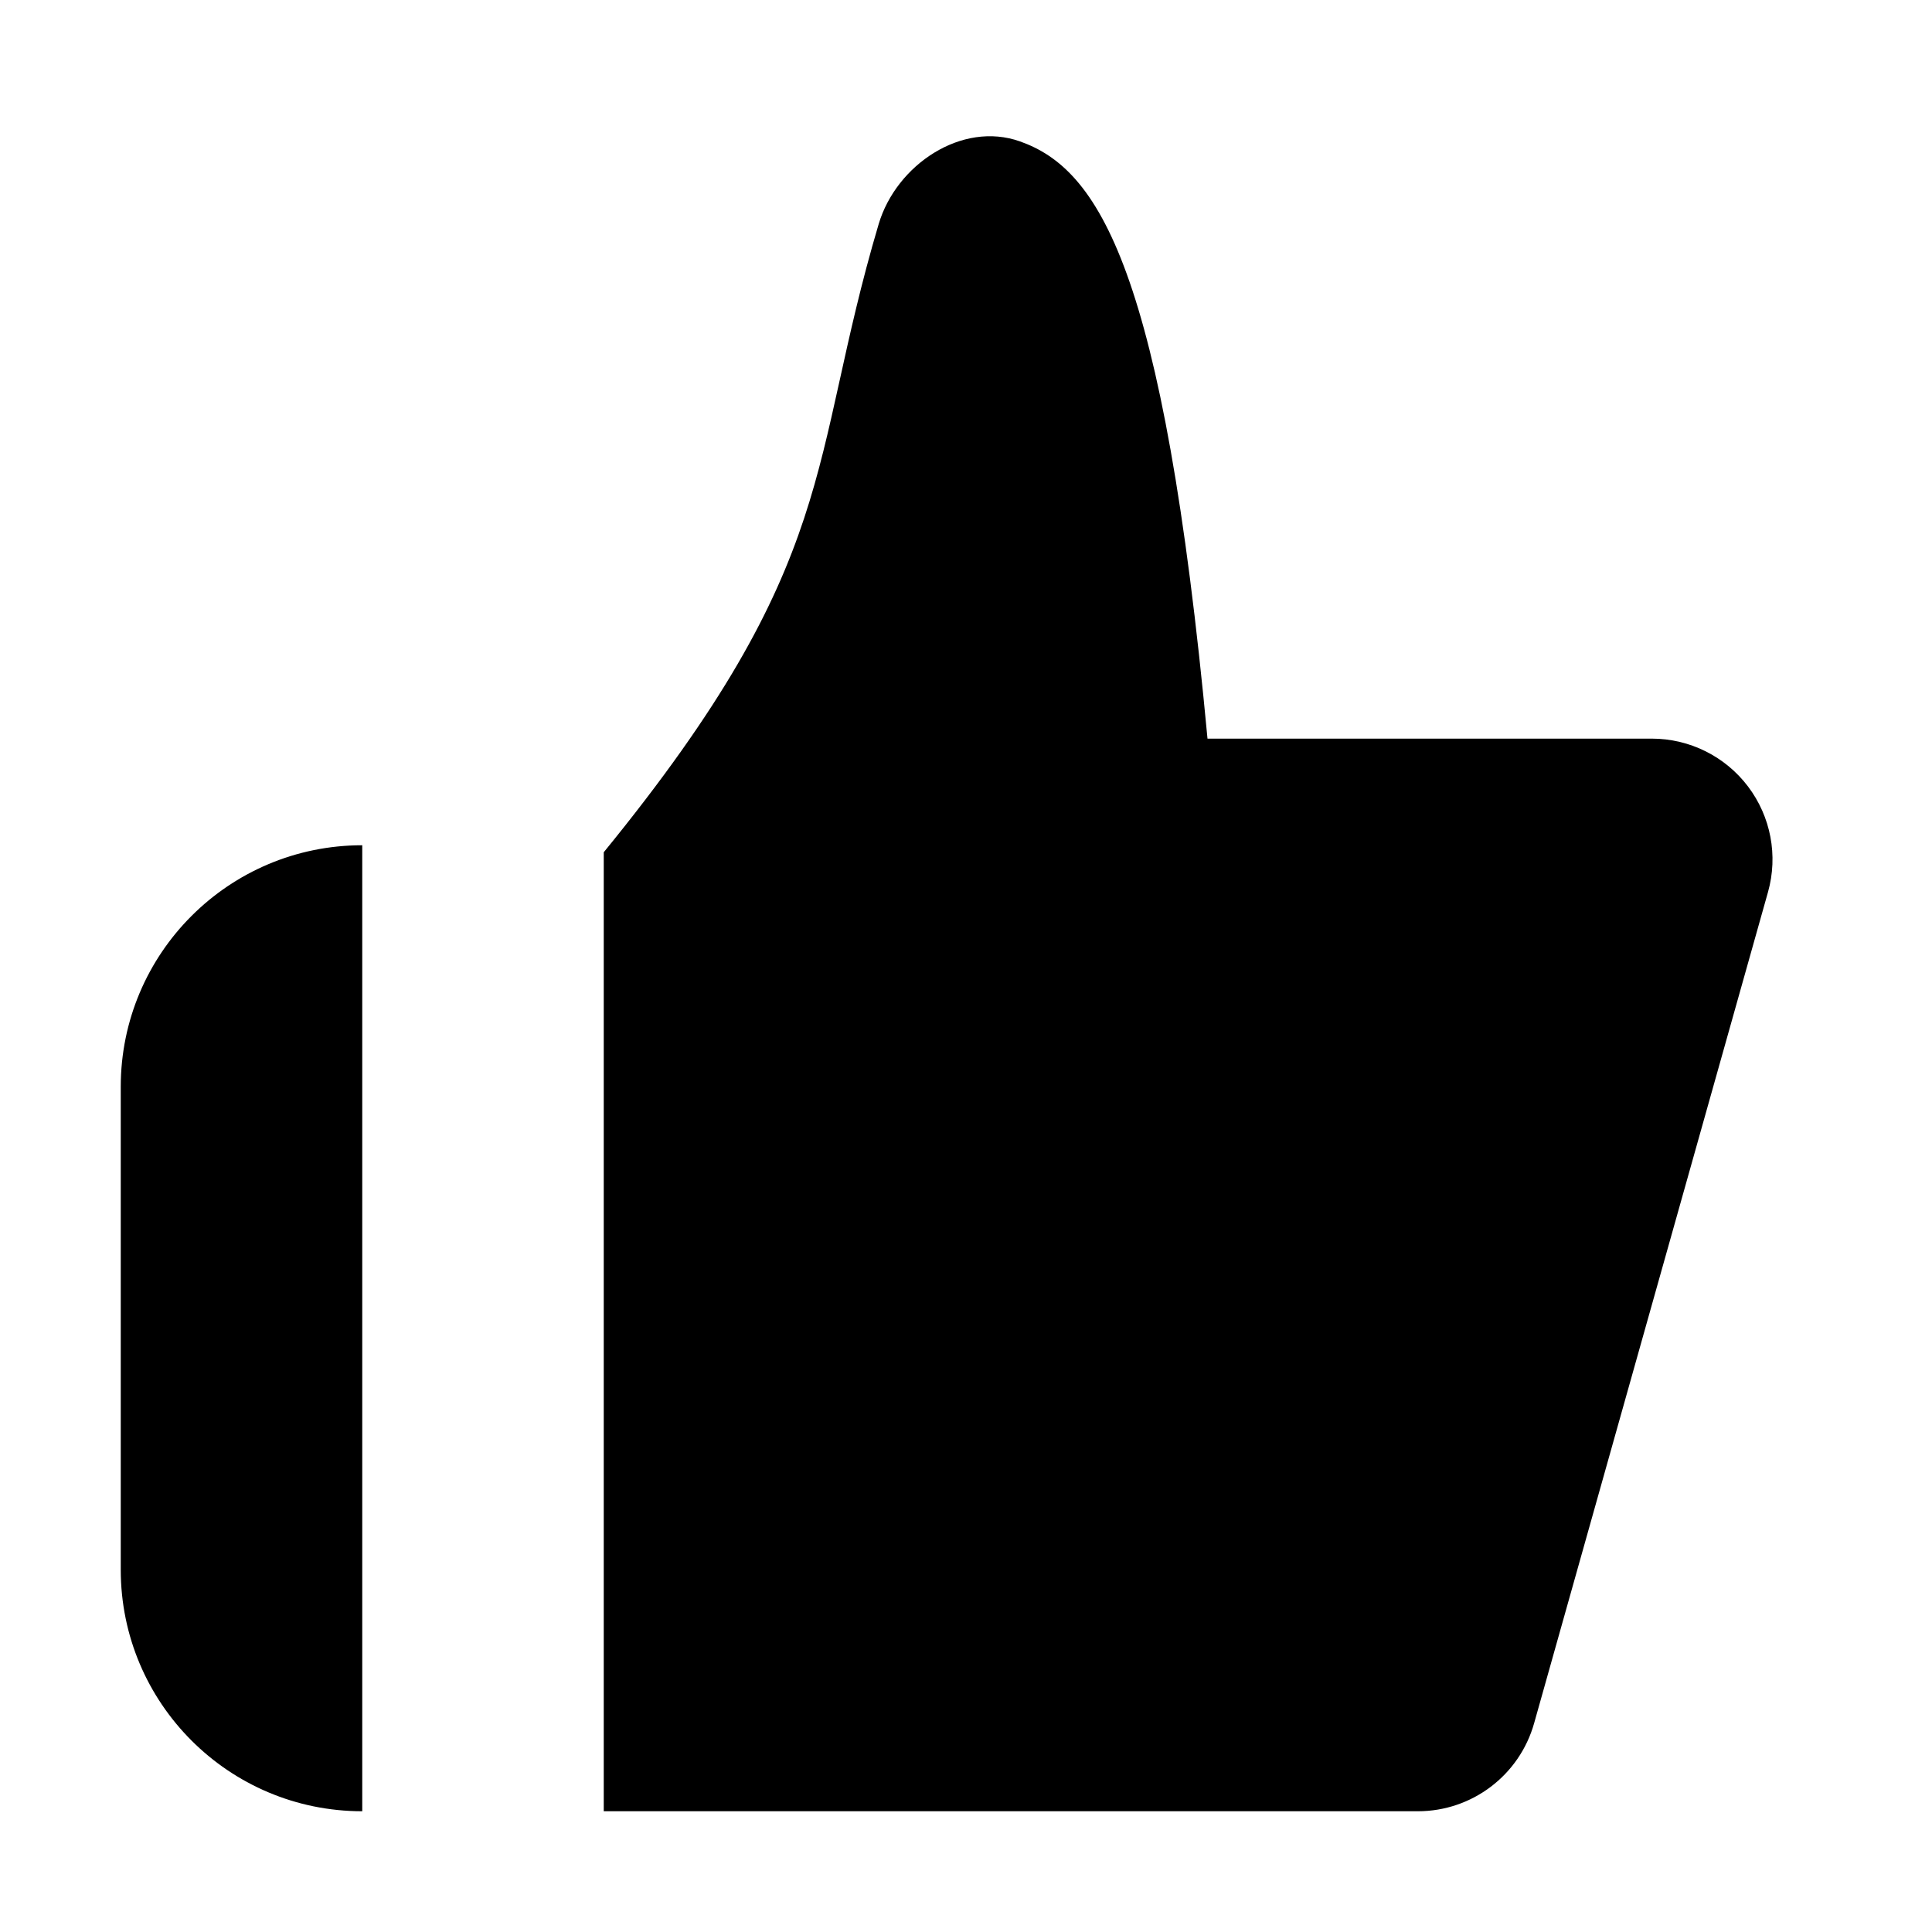
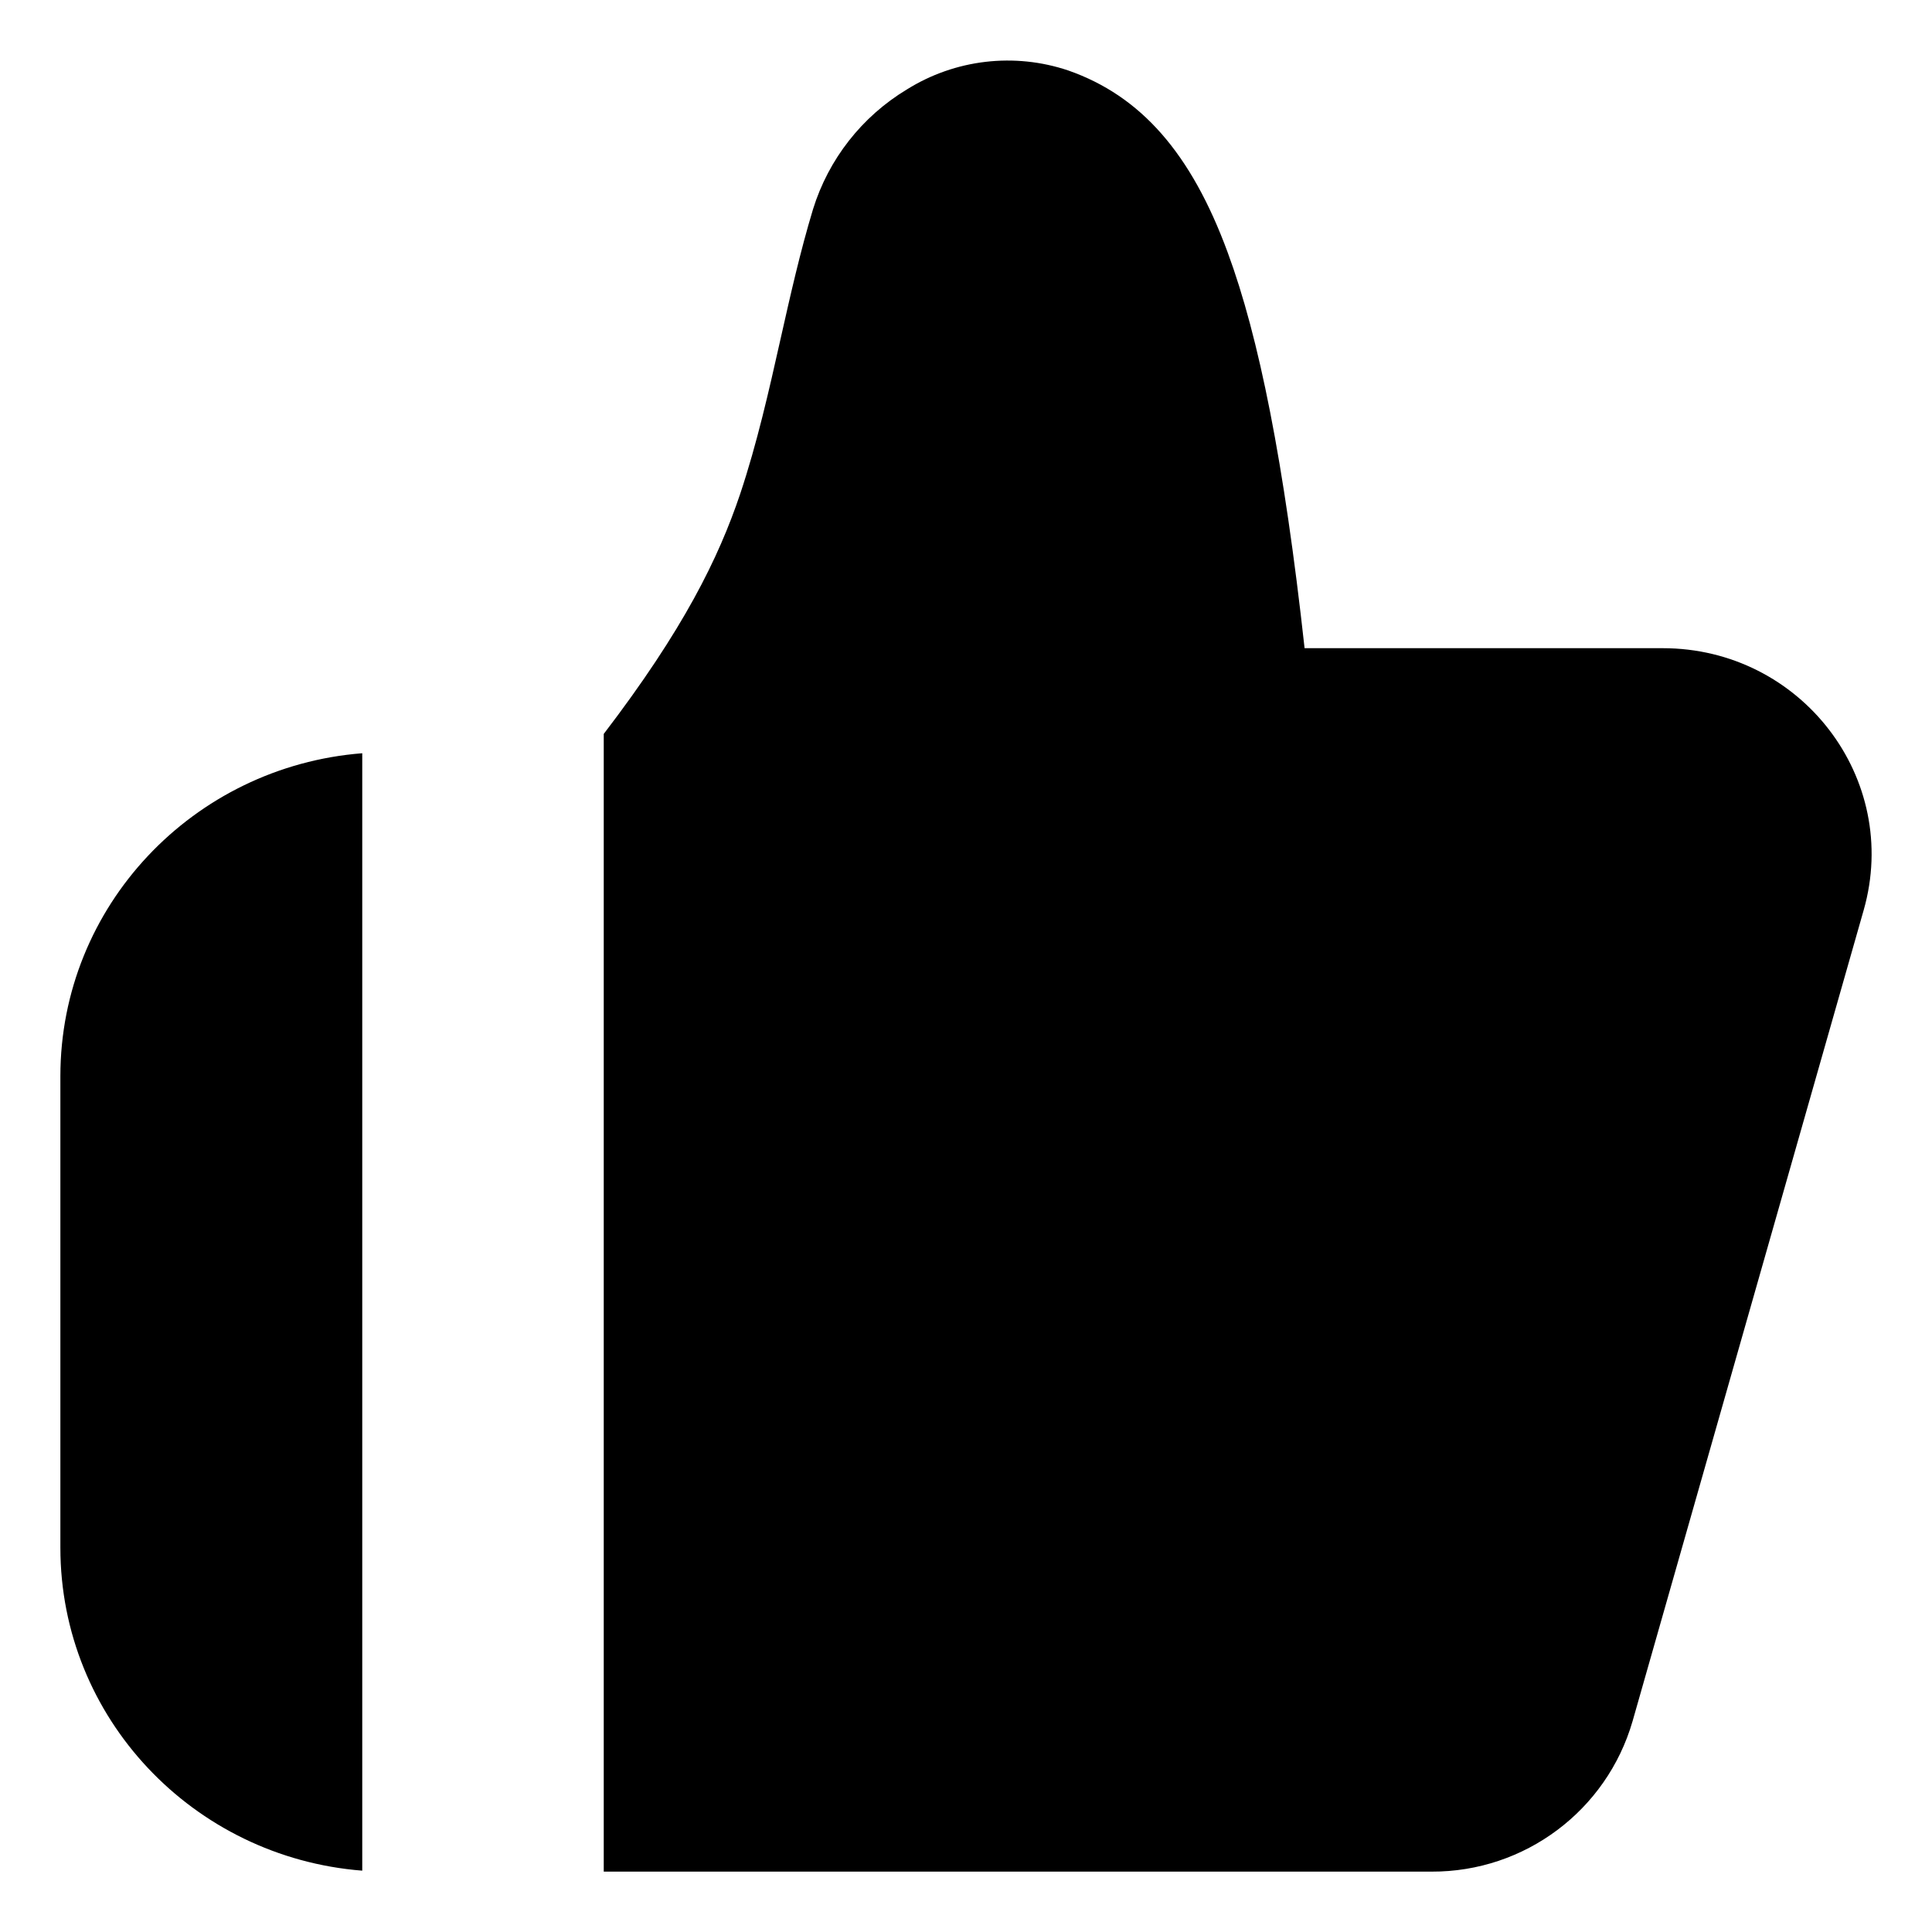
<svg xmlns="http://www.w3.org/2000/svg" viewBox="0 0 16 16">
-   <path d="M1 13V9a2 2 0 0 1 2-2v8a2 2 0 0 1-2-2m4-5.942c1.98-2.427 1.686-3.214 2.277-5.203.146-.49.688-.855 1.17-.684.65.23 1.188 1.042 1.553 4.946h3.68a1 1 0 0 1 .962 1.27l-1.937 6.884a1 1 0 0 1-.962.729H5z" />
+   <path fill-rule="evenodd" d="M7.51.741A1.575 1.575 0 0 1 8.848.584c.598.21 1.016.681 1.32 1.509.258.699.466 1.733.636 3.275h2.966c1.146 0 1.975 1.08 1.664 2.17l-1.914 6.717a1.726 1.726 0 0 1-1.664 1.245H5V6.078c.662-.866.951-1.457 1.13-1.988.14-.42.237-.85.334-1.282.081-.36.162-.721.269-1.075A1.77 1.77 0 0 1 7.51.741ZM3 6.238C1.6 6.348.5 7.504.5 8.913v3.904c0 1.41 1.1 2.565 2.5 2.675V6.238Z" clip-rule="evenodd" />
</svg>
